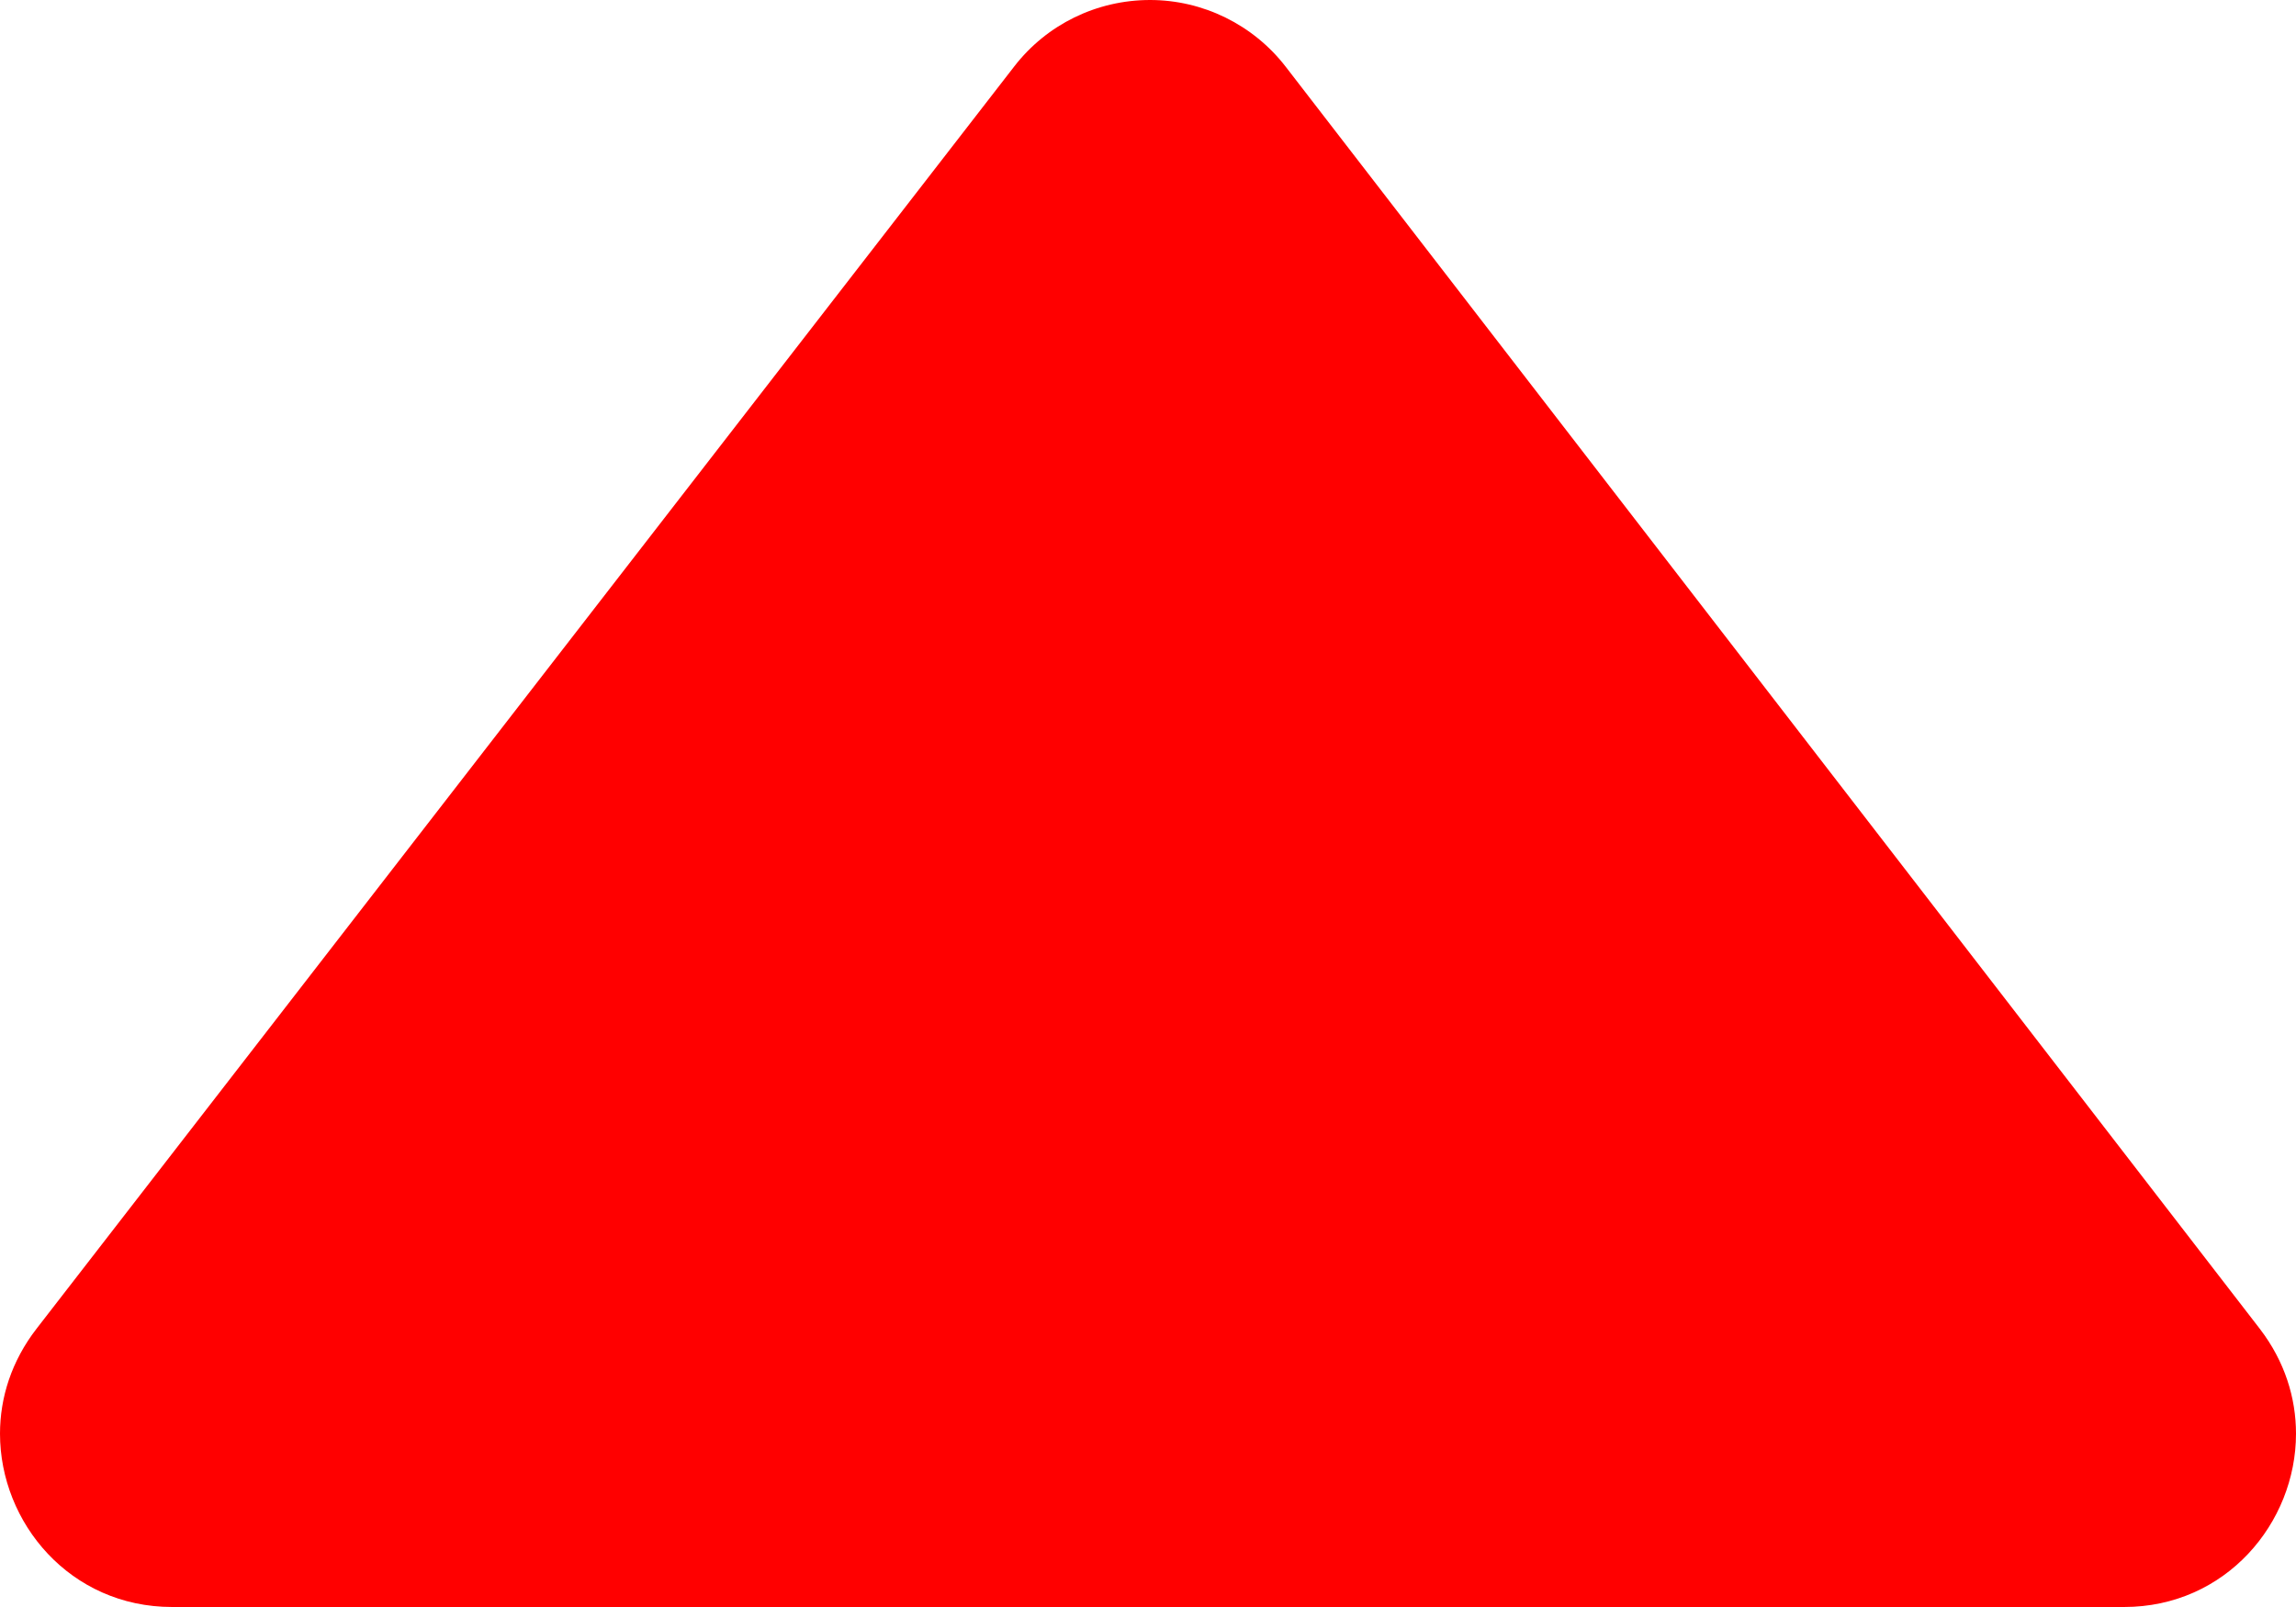
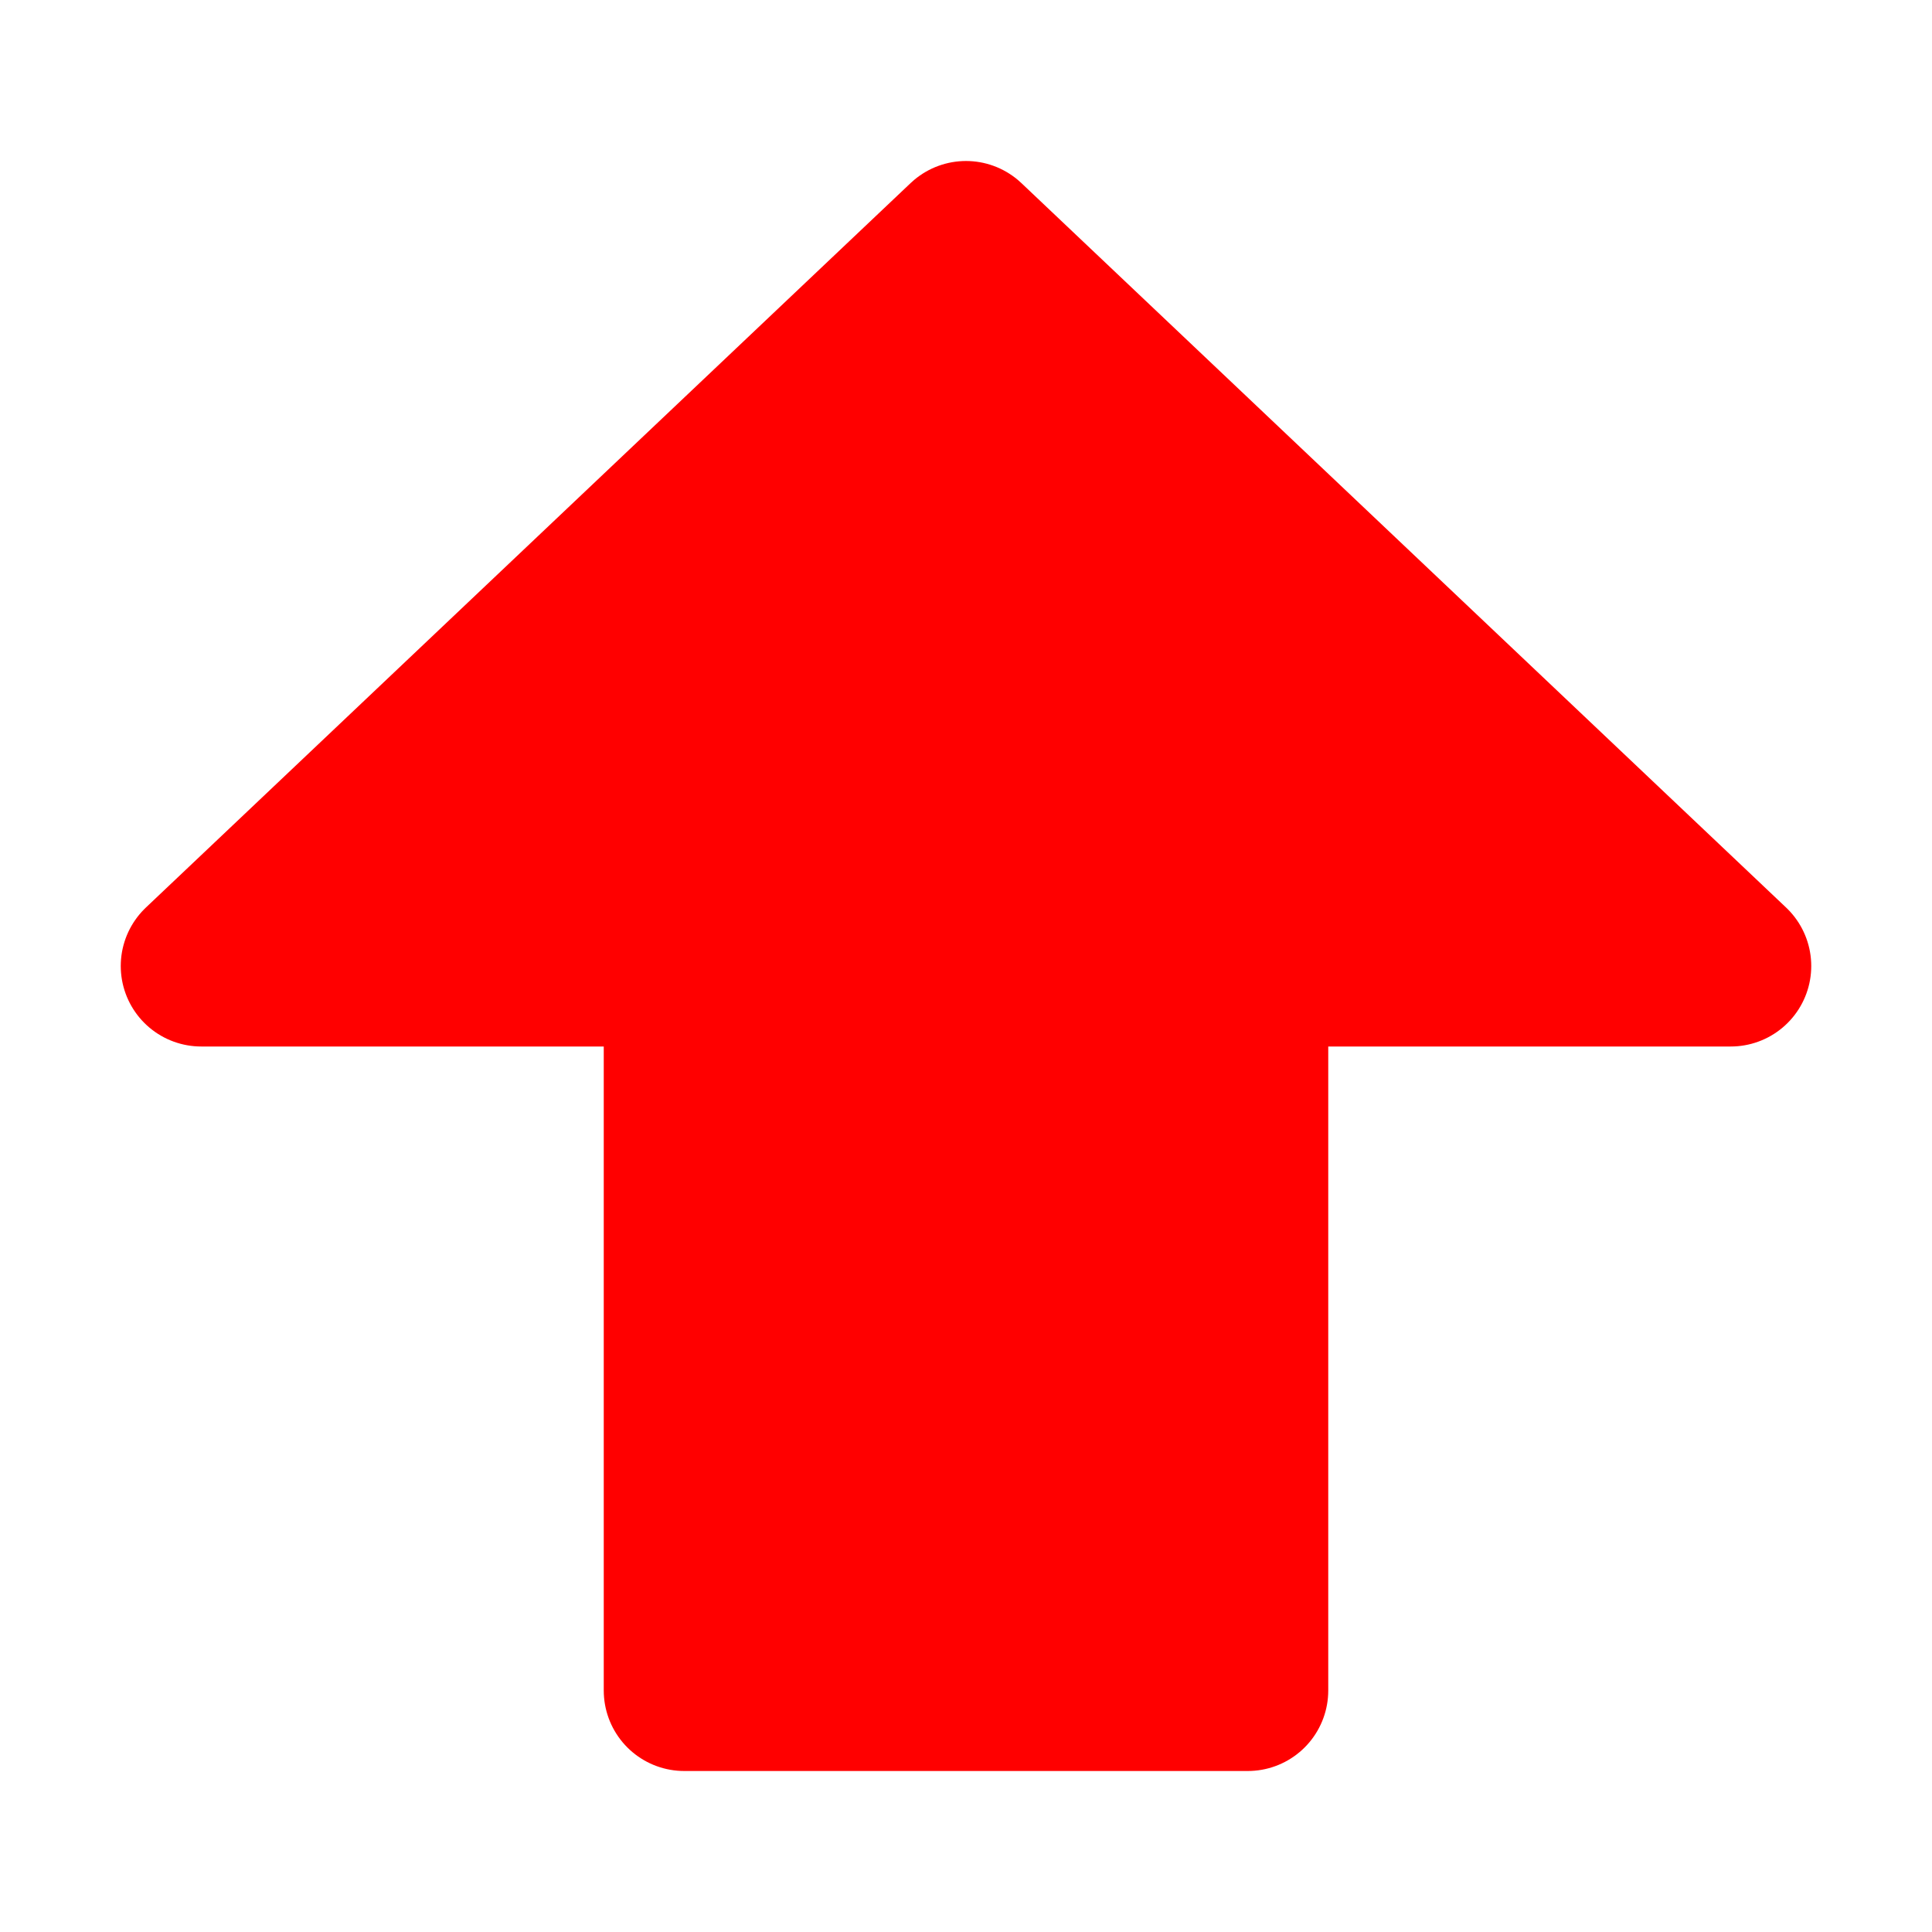
- <svg xmlns="http://www.w3.org/2000/svg" fill="red" clip-rule="evenodd" fill-rule="evenodd" stroke-linejoin="round" stroke-miterlimit="2" viewBox="7 8 10 7">
-   <path d="m16.843 13.789c.108.141.157.3.157.456 0 .389-.306.755-.749.755h-8.501c-.445 0-.75-.367-.75-.755 0-.157.05-.316.159-.457 1.203-1.554 3.252-4.199 4.258-5.498.142-.184.36-.29.592-.29.23 0 .449.107.591.291 1.002 1.299 3.044 3.945 4.243 5.498z" />
+ <svg xmlns="http://www.w3.org/2000/svg" width="48" height="48" viewBox="0 0 48 48">
+   <path fill="red" stroke="red" stroke-linecap="round" stroke-linejoin="round" stroke-width="4" d="M5 24L24 6l19 18H31v18H17V24z" />
</svg>
